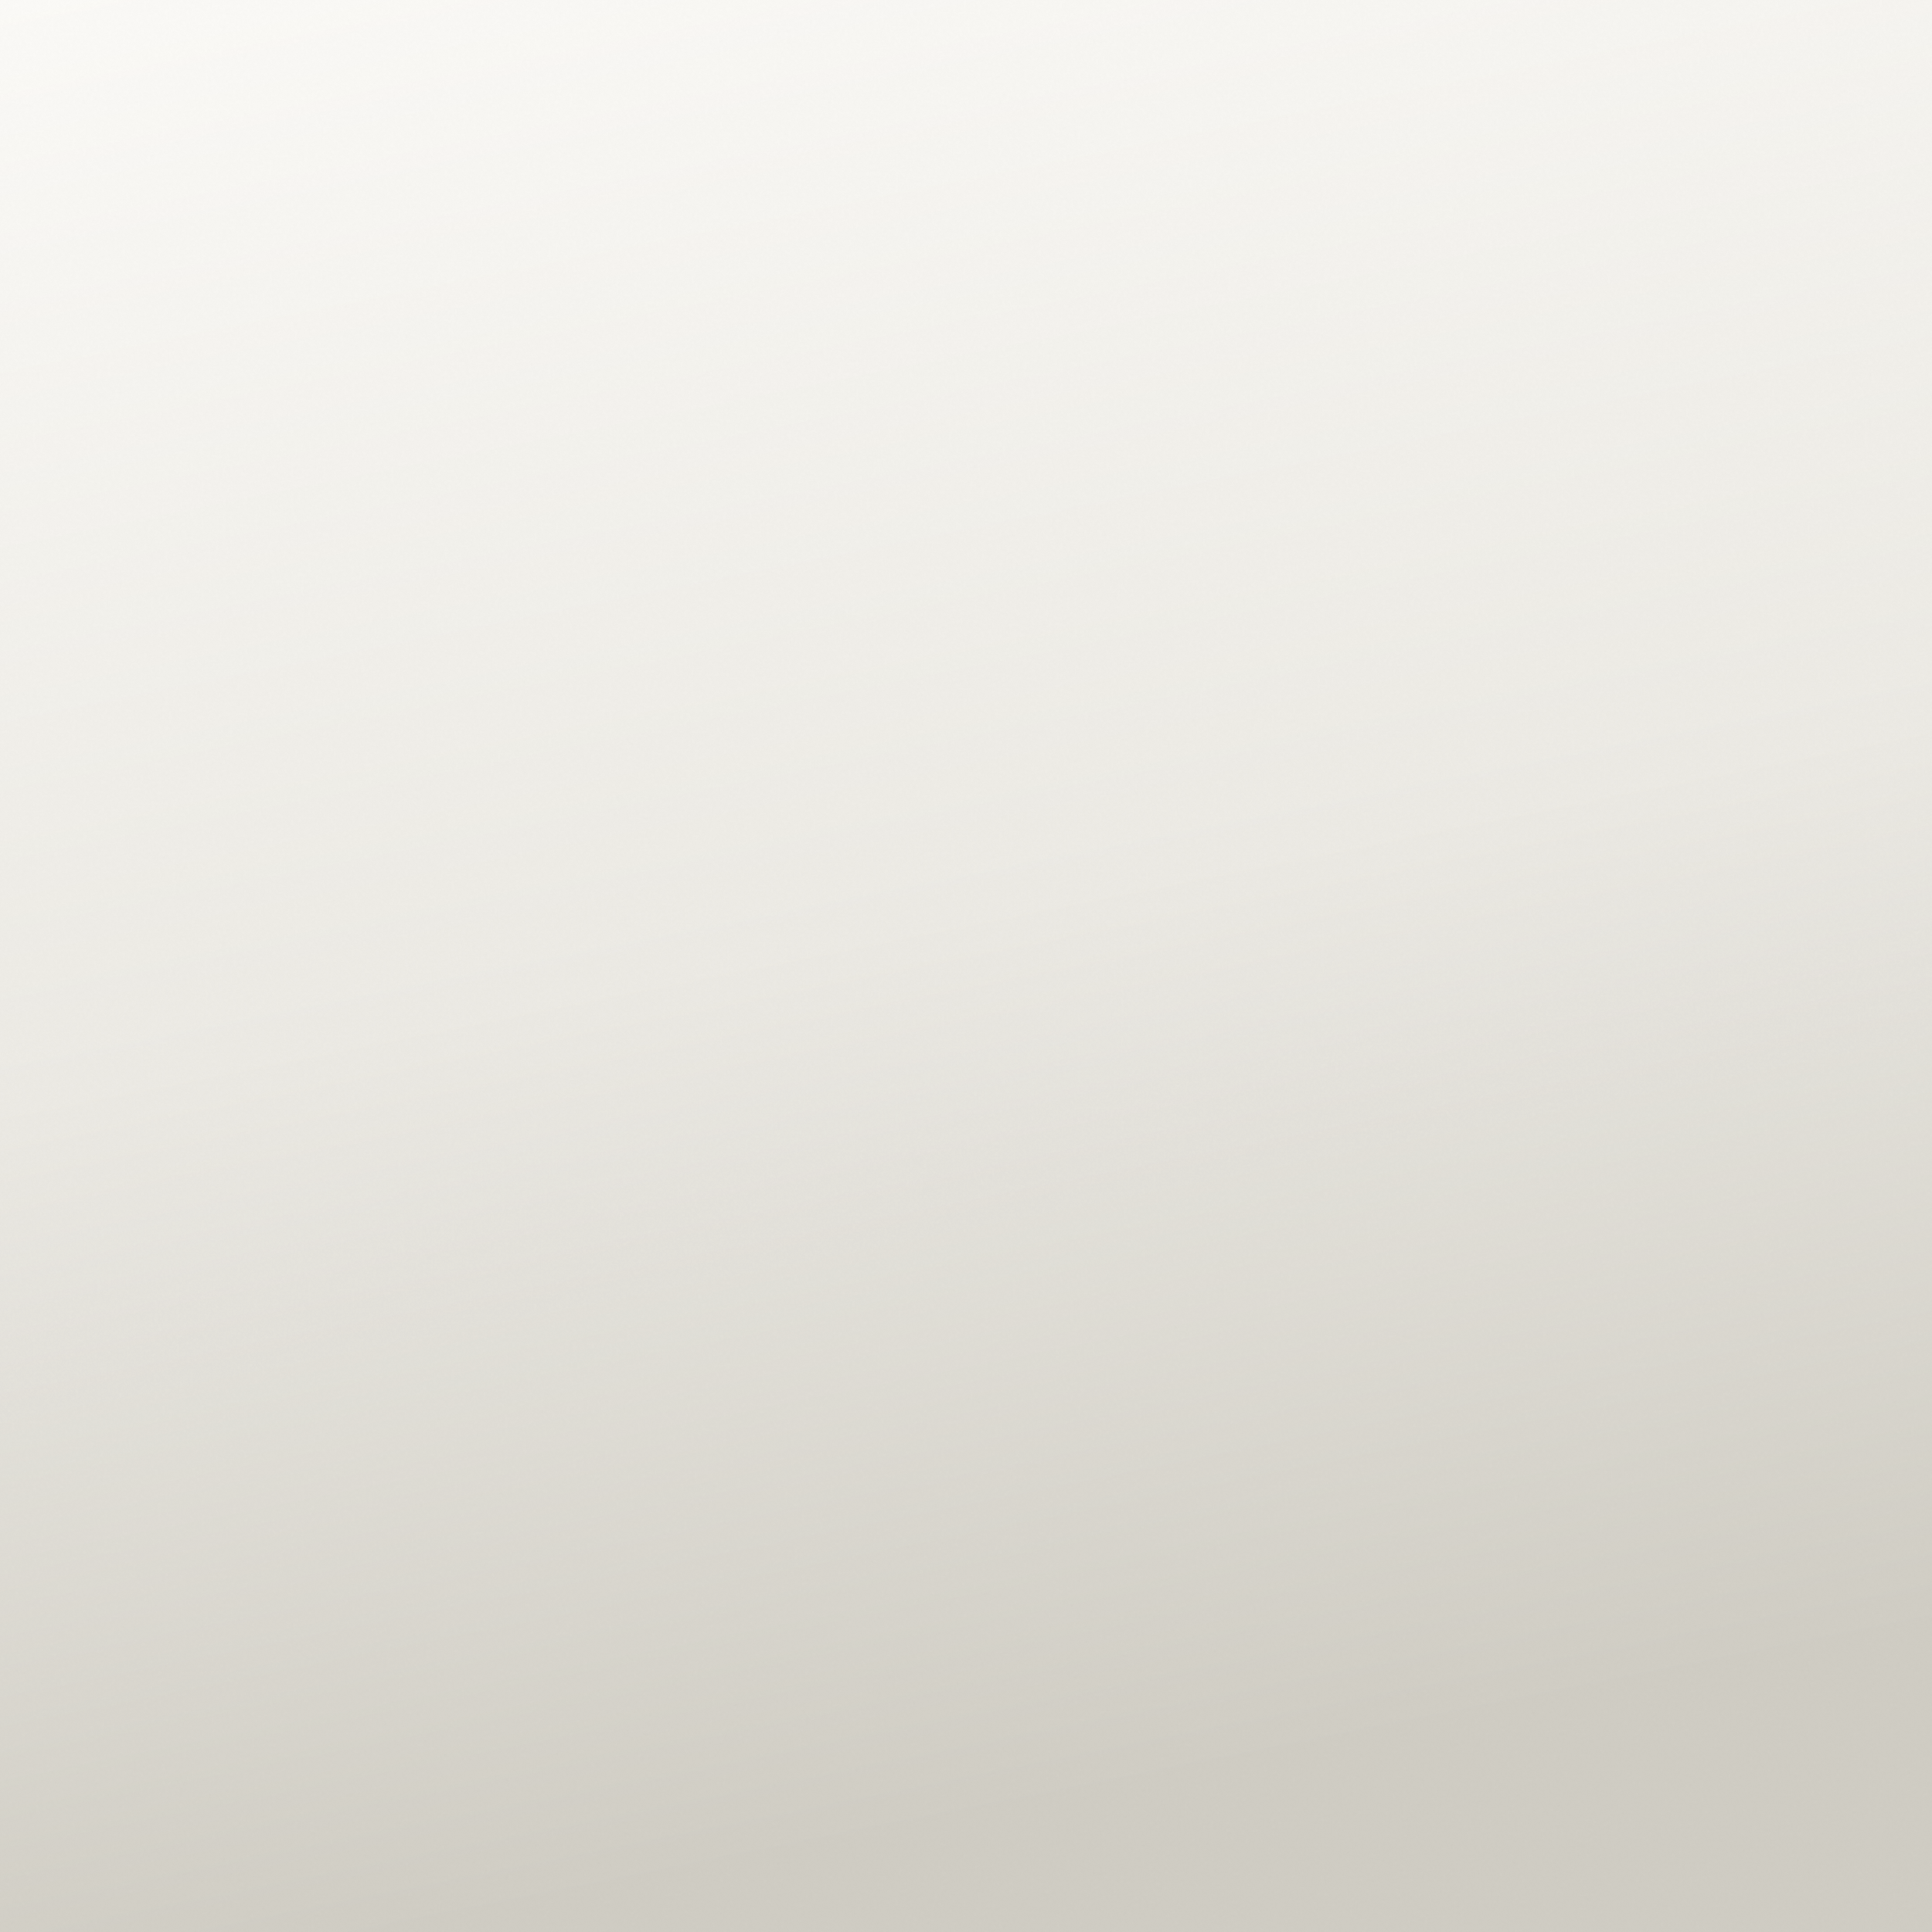
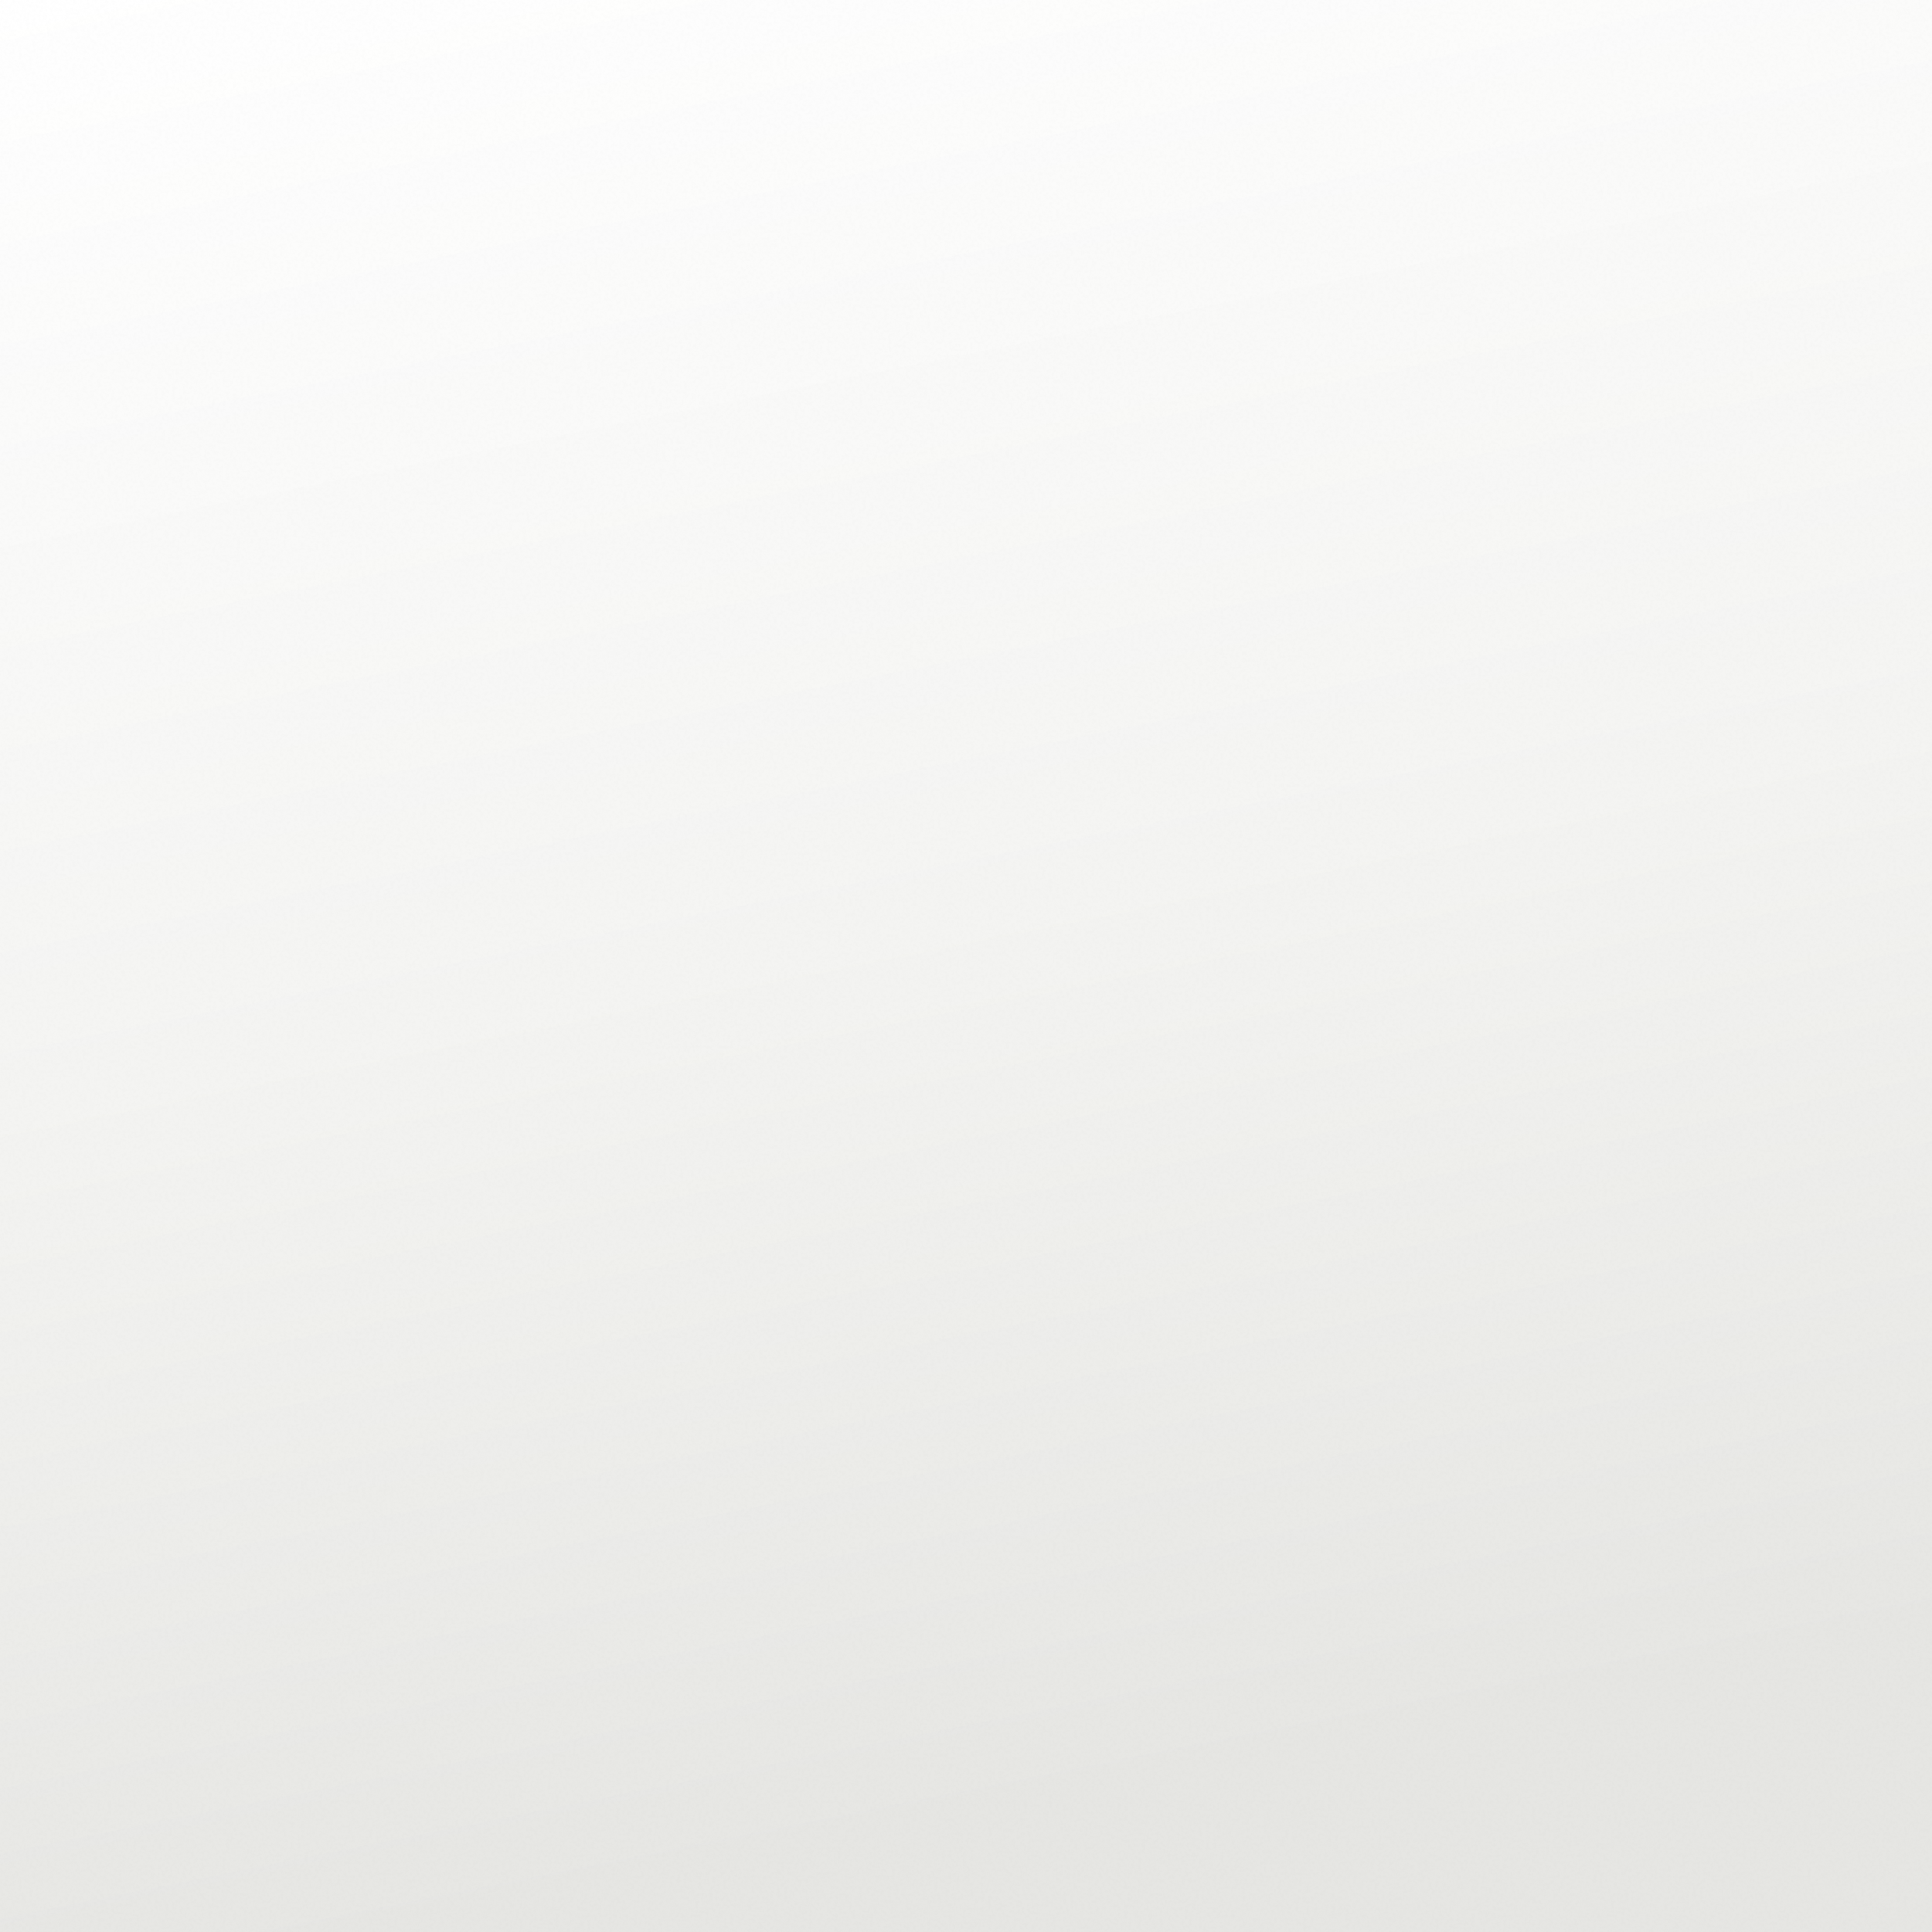
<svg xmlns="http://www.w3.org/2000/svg" viewBox="0 0 600 600" width="600" height="600" role="img" aria-label="PVC blanc">
  <defs>
    <filter id="g">
      <feTurbulence type="fractalNoise" baseFrequency="0.9" numOctaves="3" seed="17" />
      <feColorMatrix type="saturate" values="0" />
      <feComponentTransfer>
-         <feFuncA type="linear" slope="0.05" />
+         <feFuncA type="linear" slope="0.035" />
      </feComponentTransfer>
    </filter>
    <linearGradient id="fond" x1="0" y1="0" x2="0.2" y2="1">
-       <stop offset="0%" stop-color="#fbfaf7" />
-       <stop offset="55%" stop-color="#eceae4" />
-       <stop offset="100%" stop-color="#cfccc3" />
+       <stop offset="0%" stop-color="#ffffff" />
+       <stop offset="55%" stop-color="#f4f4f2" />
+       <stop offset="100%" stop-color="#e6e6e3" />
    </linearGradient>
  </defs>
  <rect width="600" height="600" fill="url(#fond)" />
  <rect width="600" height="600" filter="url(#g)" opacity="0.6" />
</svg>
